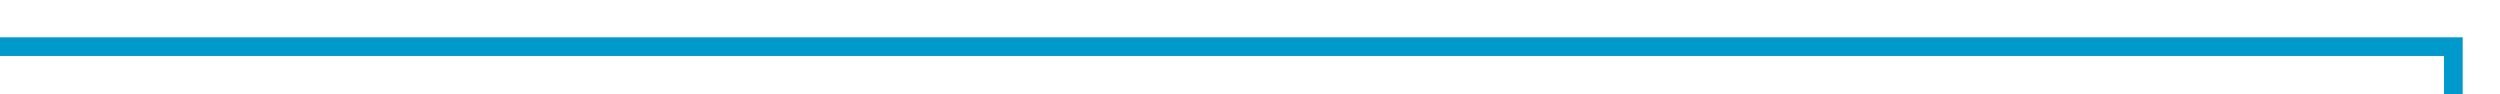
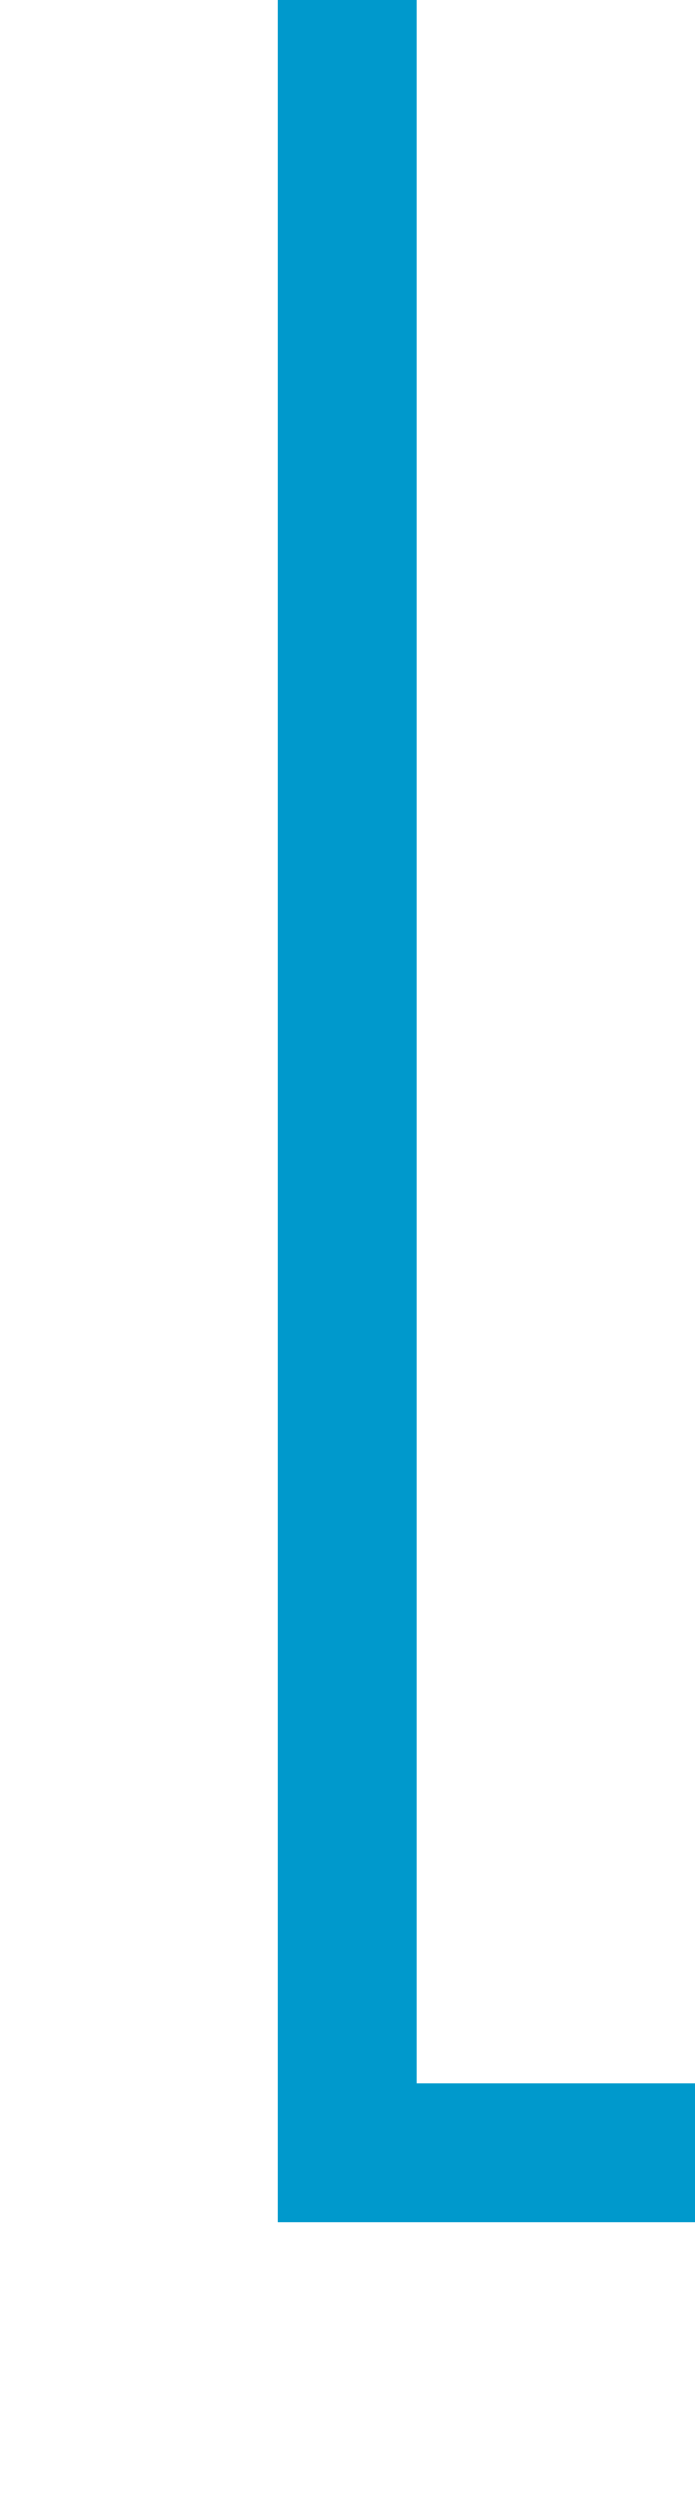
- <svg xmlns="http://www.w3.org/2000/svg" version="1.1" width="268px" height="10px" preserveAspectRatio="xMinYMid meet" viewBox="2531 250  268 8">
-   <path d="M 2531 254  L 2794 254  L 2794 352  " stroke-width="2" stroke="#0099cc" fill="none" />
-   <path d="M 2786.4 351  L 2794 358  L 2801.6 351  L 2786.4 351  Z " fill-rule="nonzero" fill="#0099cc" stroke="none" />
+ <svg xmlns="http://www.w3.org/2000/svg" version="1.1" width="10px" height="36px" preserveAspectRatio="xMidYMin meet" viewBox="2644 569  8 36">
+   <path d="M 2648 569  L 2648 600  L 2737 600  L 2737 643  " stroke-width="2" stroke="#0099cc" fill="none" />
+   <path d="M 2729.4 642  L 2737 649  L 2744.6 642  L 2729.4 642  Z " fill-rule="nonzero" fill="#0099cc" stroke="none" />
</svg>
